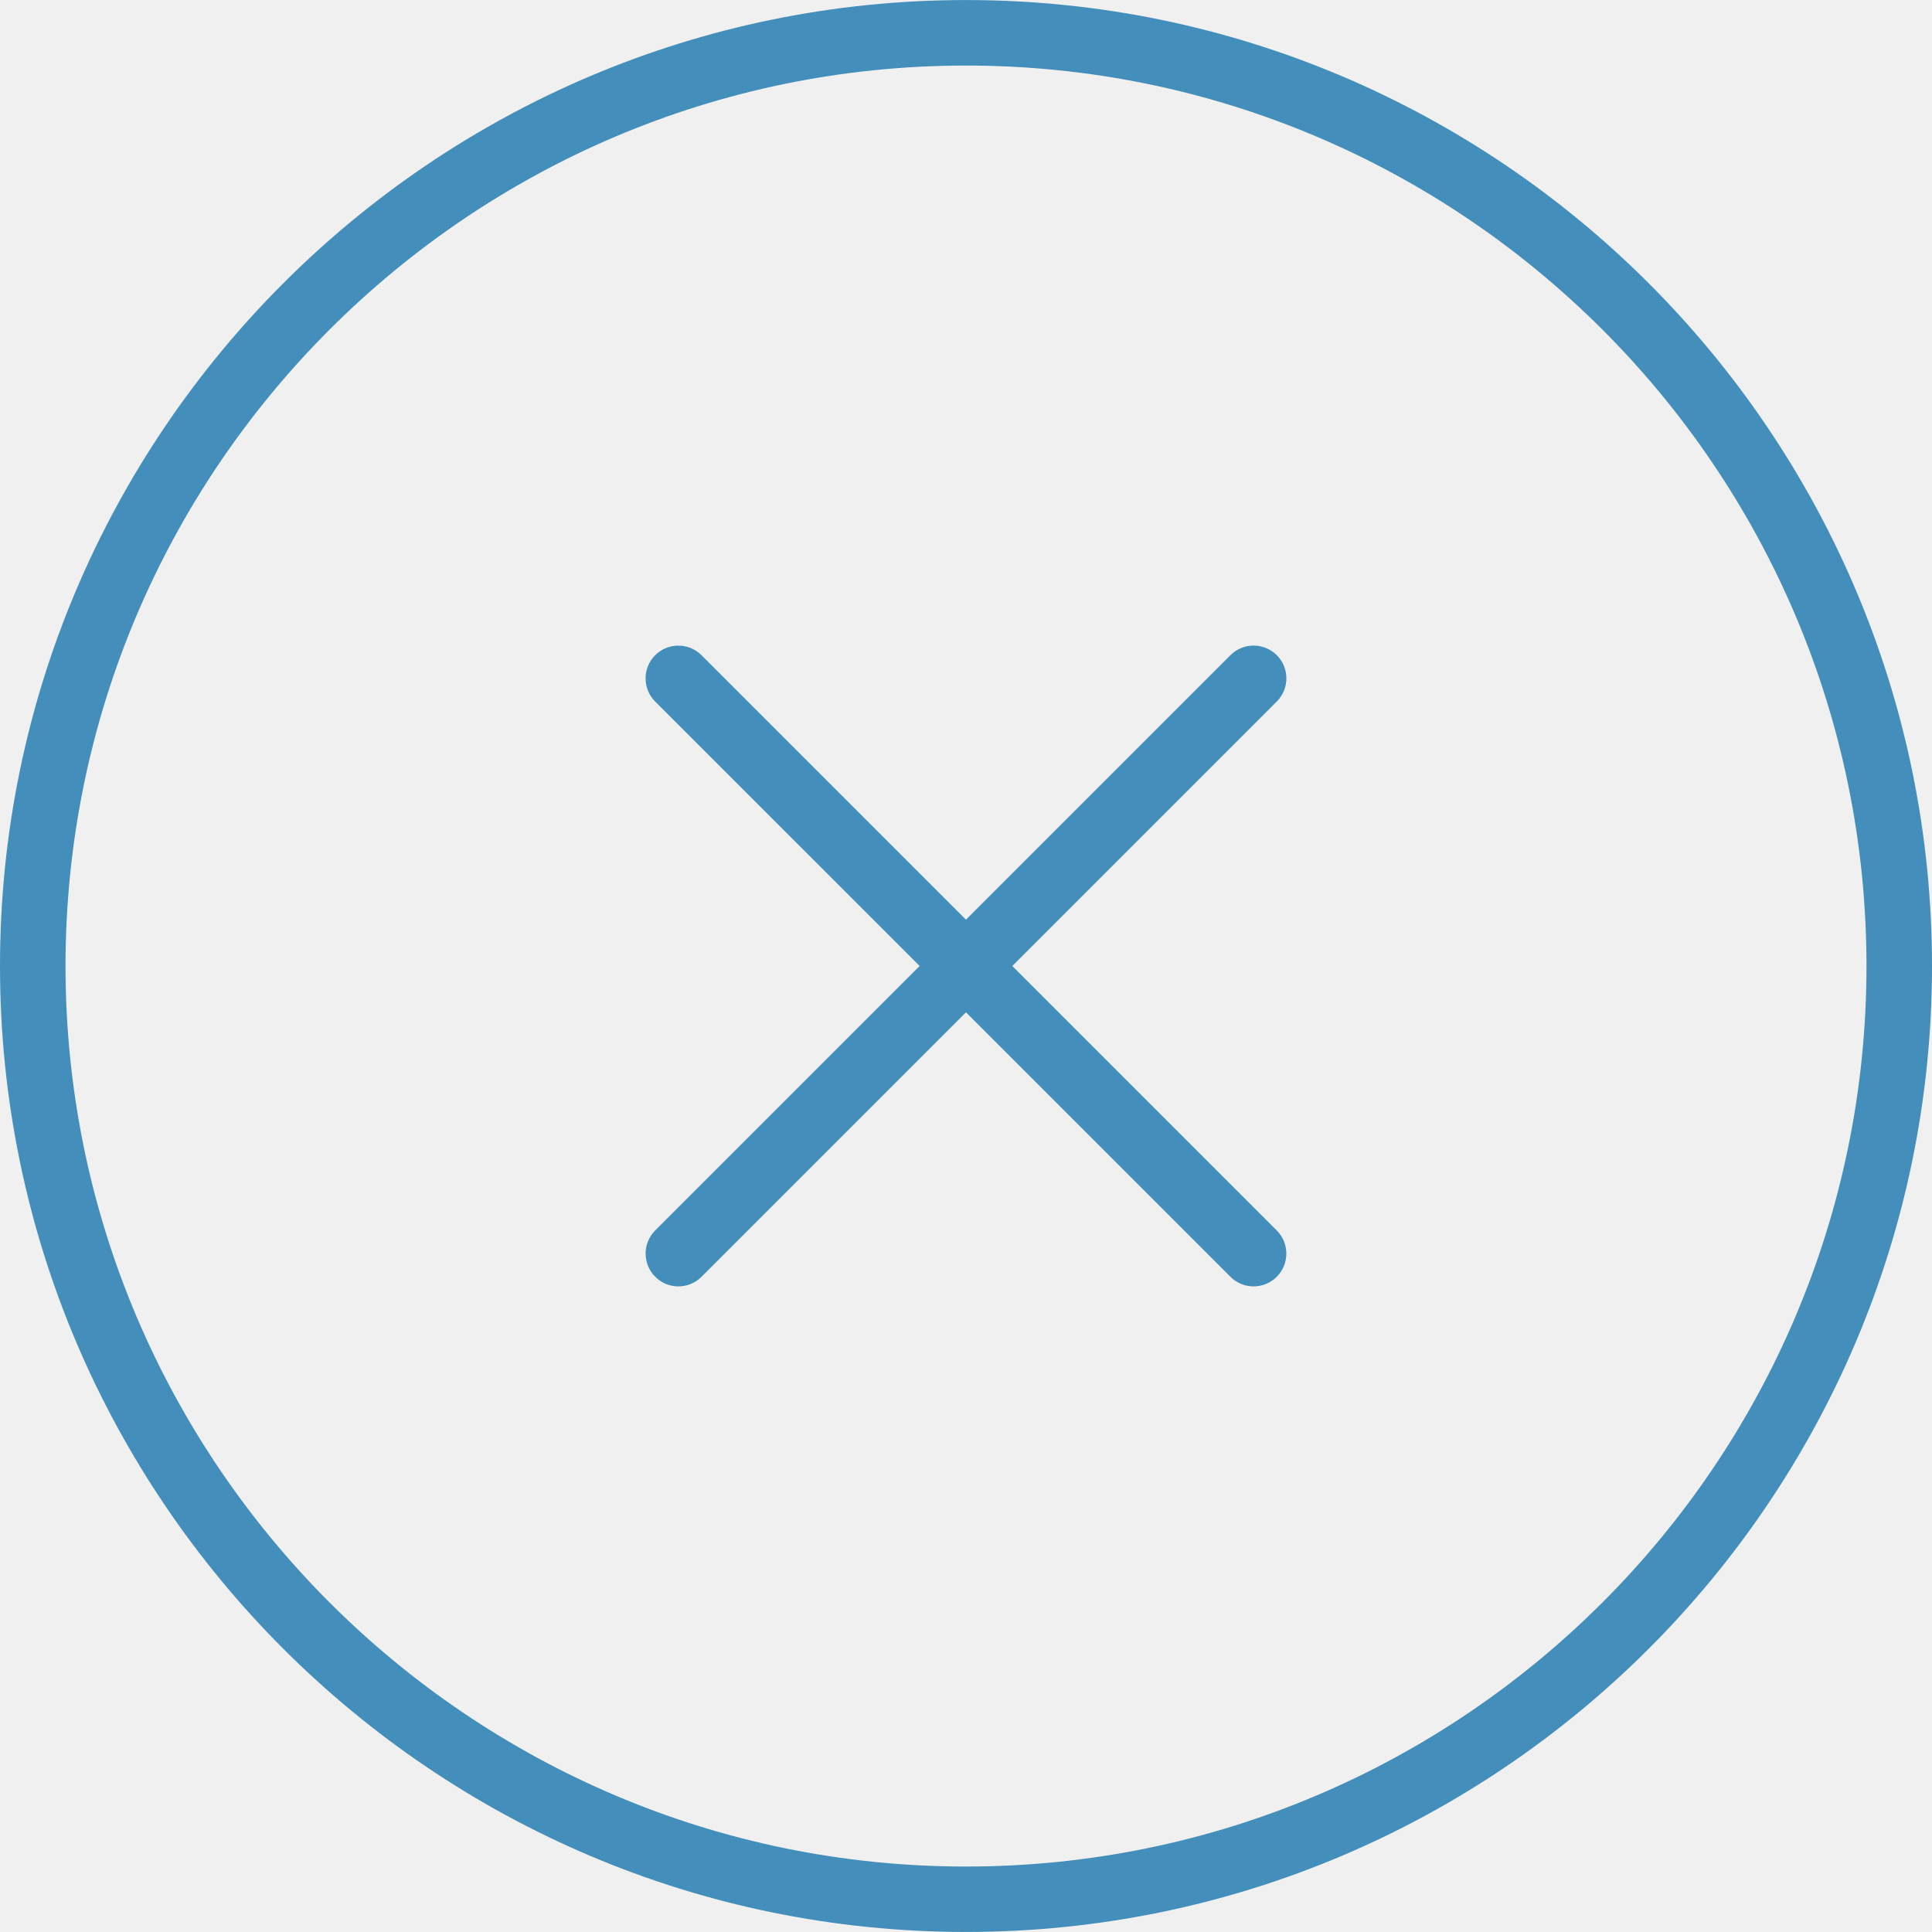
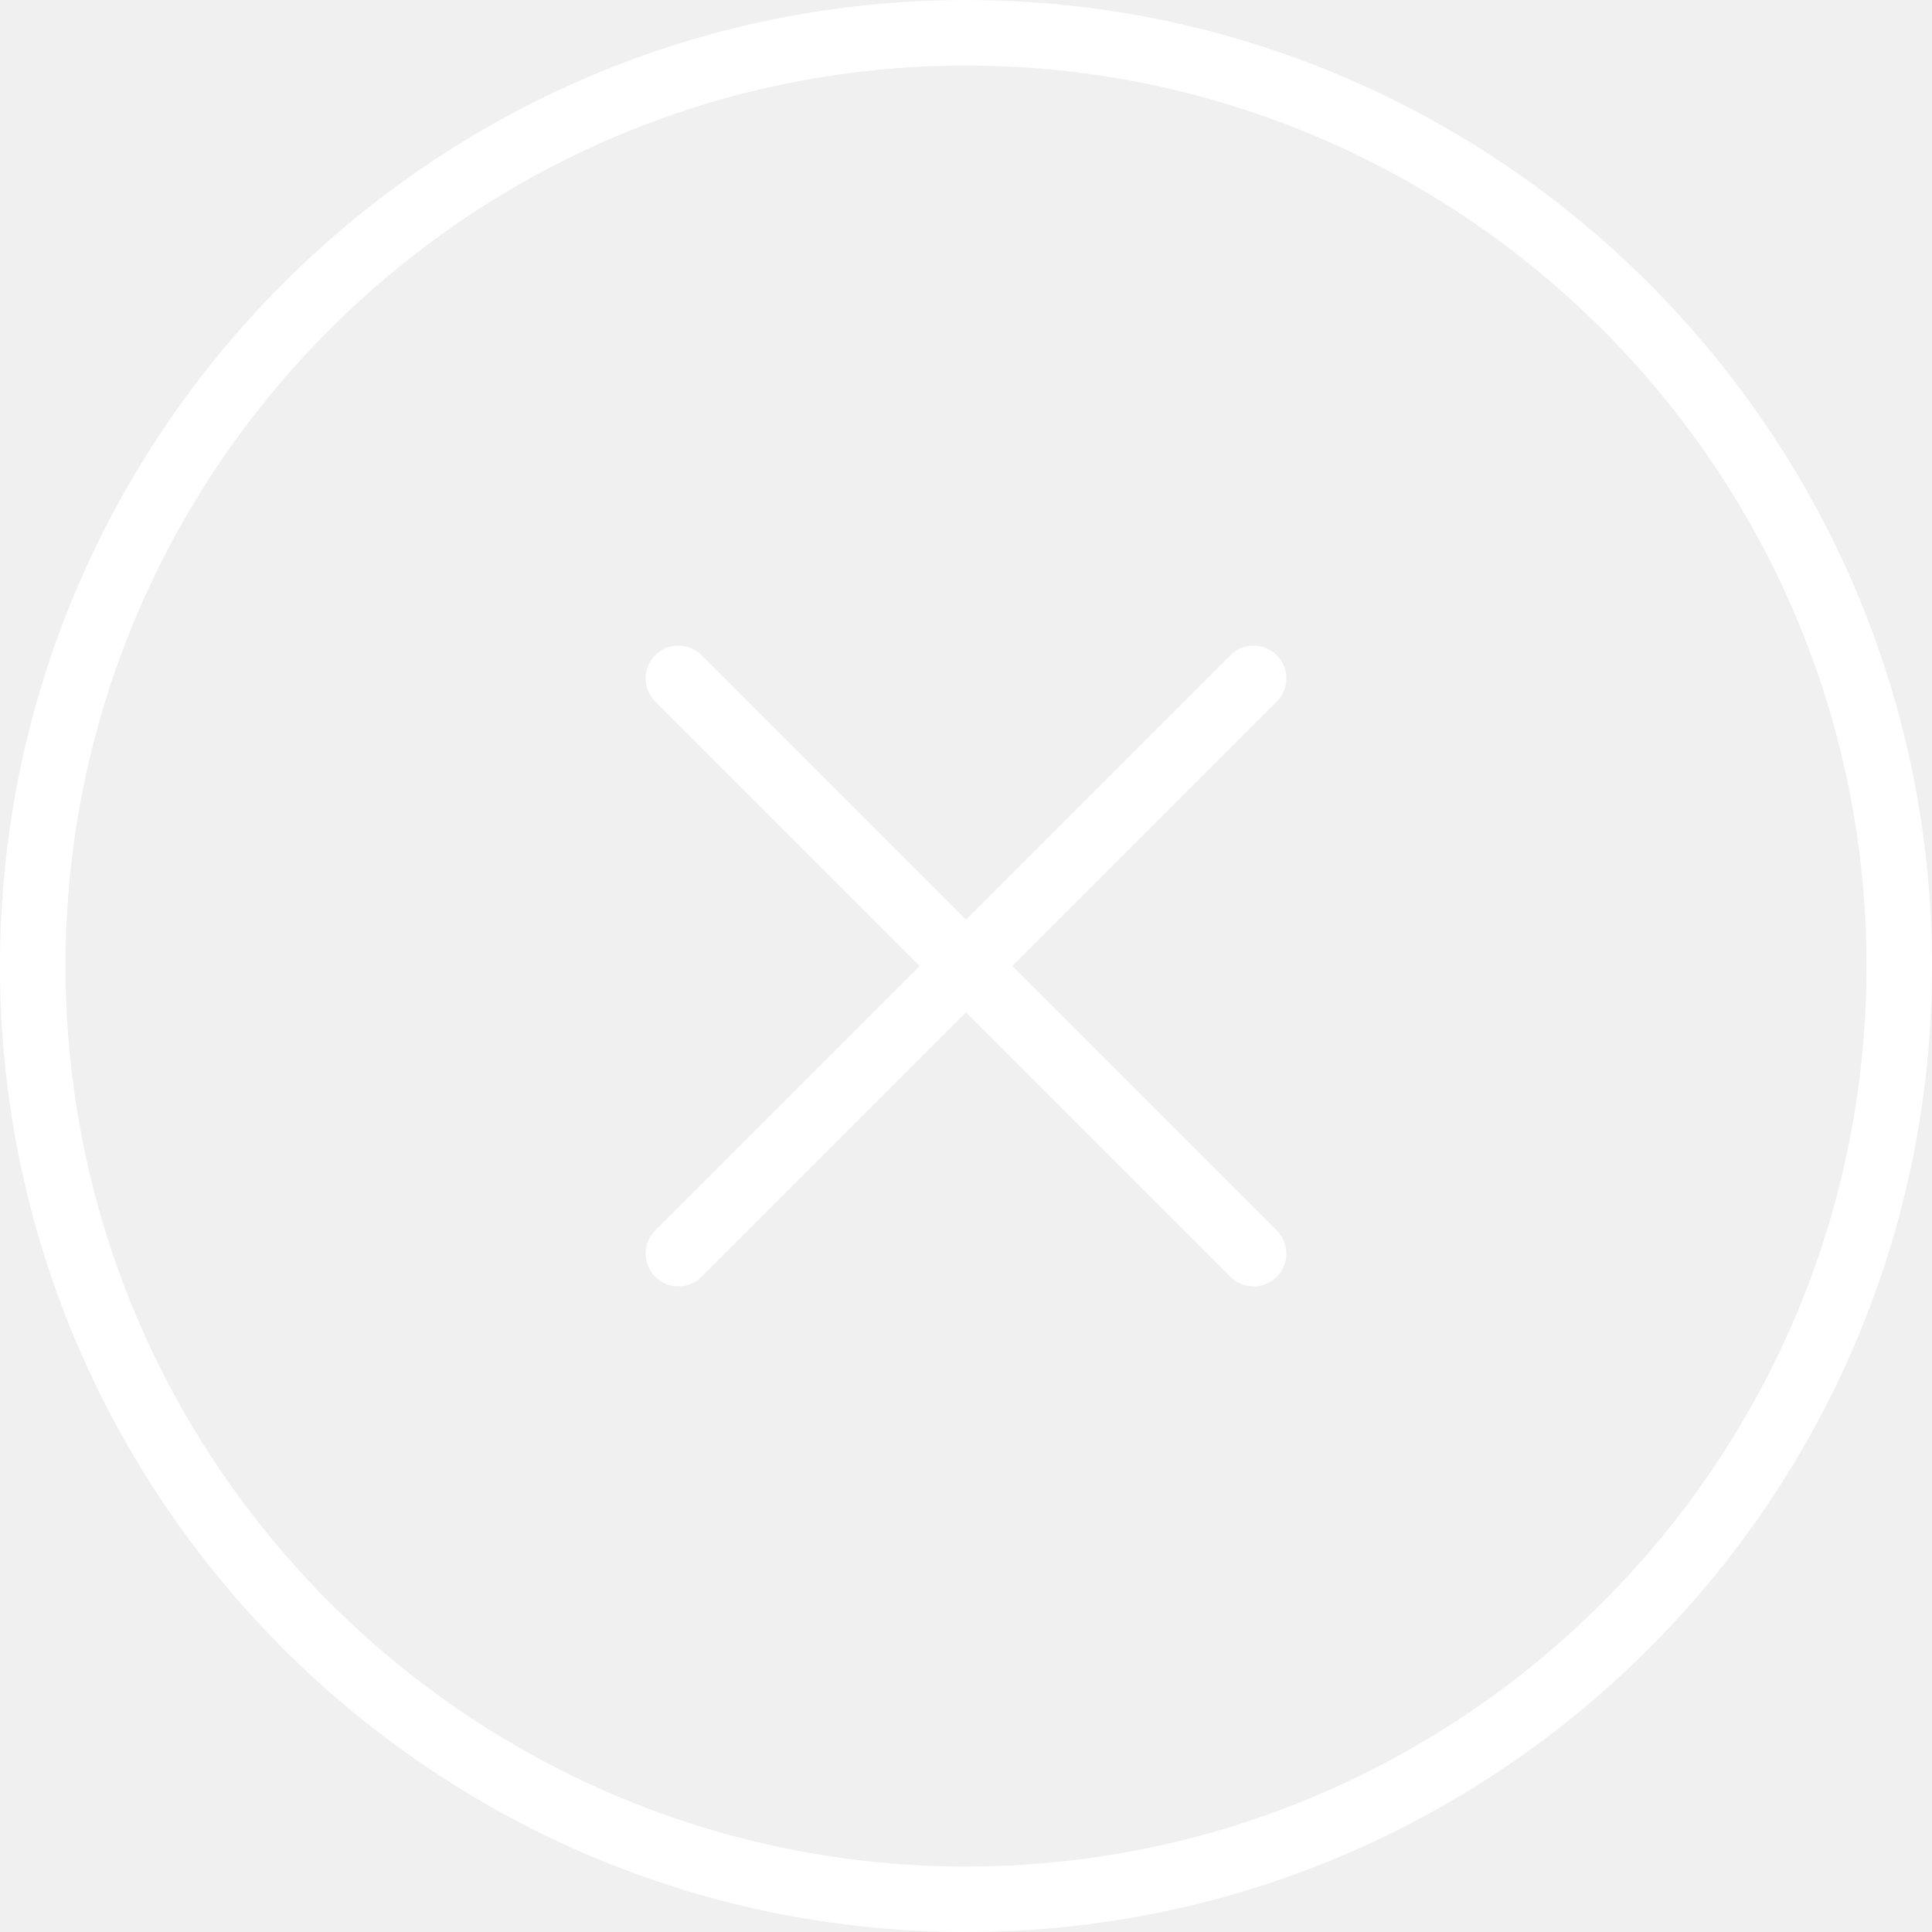
<svg xmlns="http://www.w3.org/2000/svg" version="1.1" id="Capa_1" x="0px" y="0px" width="512px" height="512px" viewBox="0 0 44.238 44.238" style="enable-background:new 0 0 44.238 44.238;" xml:space="preserve">
  <g>
    <g>
      <g>
-         <path d="M15.533,29.455c-0.192,0-0.384-0.073-0.53-0.22c-0.293-0.293-0.293-0.769,0-1.062l13.171-13.171     c0.293-0.293,0.768-0.293,1.061,0s0.293,0.768,0,1.061L16.063,29.235C15.917,29.382,15.725,29.455,15.533,29.455z" fill="#438eba" />
+         <path d="M15.533,29.455c-0.192,0-0.384-0.073-0.53-0.22c-0.293-0.293-0.293-0.769,0-1.062l13.171-13.171     c0.293-0.293,0.768-0.293,1.061,0s0.293,0.768,0,1.061L16.063,29.235C15.917,29.382,15.725,29.455,15.533,29.455z" fill="#fff" />
      </g>
      <g>
-         <path d="M28.704,29.455c-0.192,0-0.384-0.073-0.53-0.22L15.002,16.064c-0.293-0.293-0.293-0.768,0-1.061s0.768-0.293,1.061,0     l13.171,13.171c0.293,0.293,0.293,0.769,0,1.062C29.088,29.382,28.896,29.455,28.704,29.455z" fill="#438eba" />
+         <path d="M28.704,29.455c-0.192,0-0.384-0.073-0.53-0.22L15.002,16.064c-0.293-0.293-0.293-0.768,0-1.061s0.768-0.293,1.061,0     l13.171,13.171c0.293,0.293,0.293,0.769,0,1.062C29.088,29.382,28.896,29.455,28.704,29.455z" fill="#fff" />
      </g>
-       <path d="M22.119,44.237C9.922,44.237,0,34.315,0,22.12C0,9.924,9.922,0.001,22.119,0.001S44.238,9.923,44.238,22.12    S34.314,44.237,22.119,44.237z M22.119,1.501C10.75,1.501,1.5,10.751,1.5,22.12s9.25,20.619,20.619,20.619    s20.619-9.25,20.619-20.619S33.488,1.501,22.119,1.501z" fill="#438eba" />
+       <path d="M22.119,44.237C9.922,44.237,0,34.315,0,22.12C0,9.924,9.922,0.001,22.119,0.001S44.238,9.923,44.238,22.12    S34.314,44.237,22.119,44.237z M22.119,1.501C10.75,1.501,1.5,10.751,1.5,22.12s9.25,20.619,20.619,20.619    s20.619-9.25,20.619-20.619S33.488,1.501,22.119,1.501z" fill="#fff" />
    </g>
  </g>
  <g>
</g>
  <g>
</g>
  <g>
</g>
  <g>
</g>
  <g>
</g>
  <g>
</g>
  <g>
</g>
  <g>
</g>
  <g>
</g>
  <g>
</g>
  <g>
</g>
  <g>
</g>
  <g>
</g>
  <g>
</g>
  <g>
</g>
</svg>
